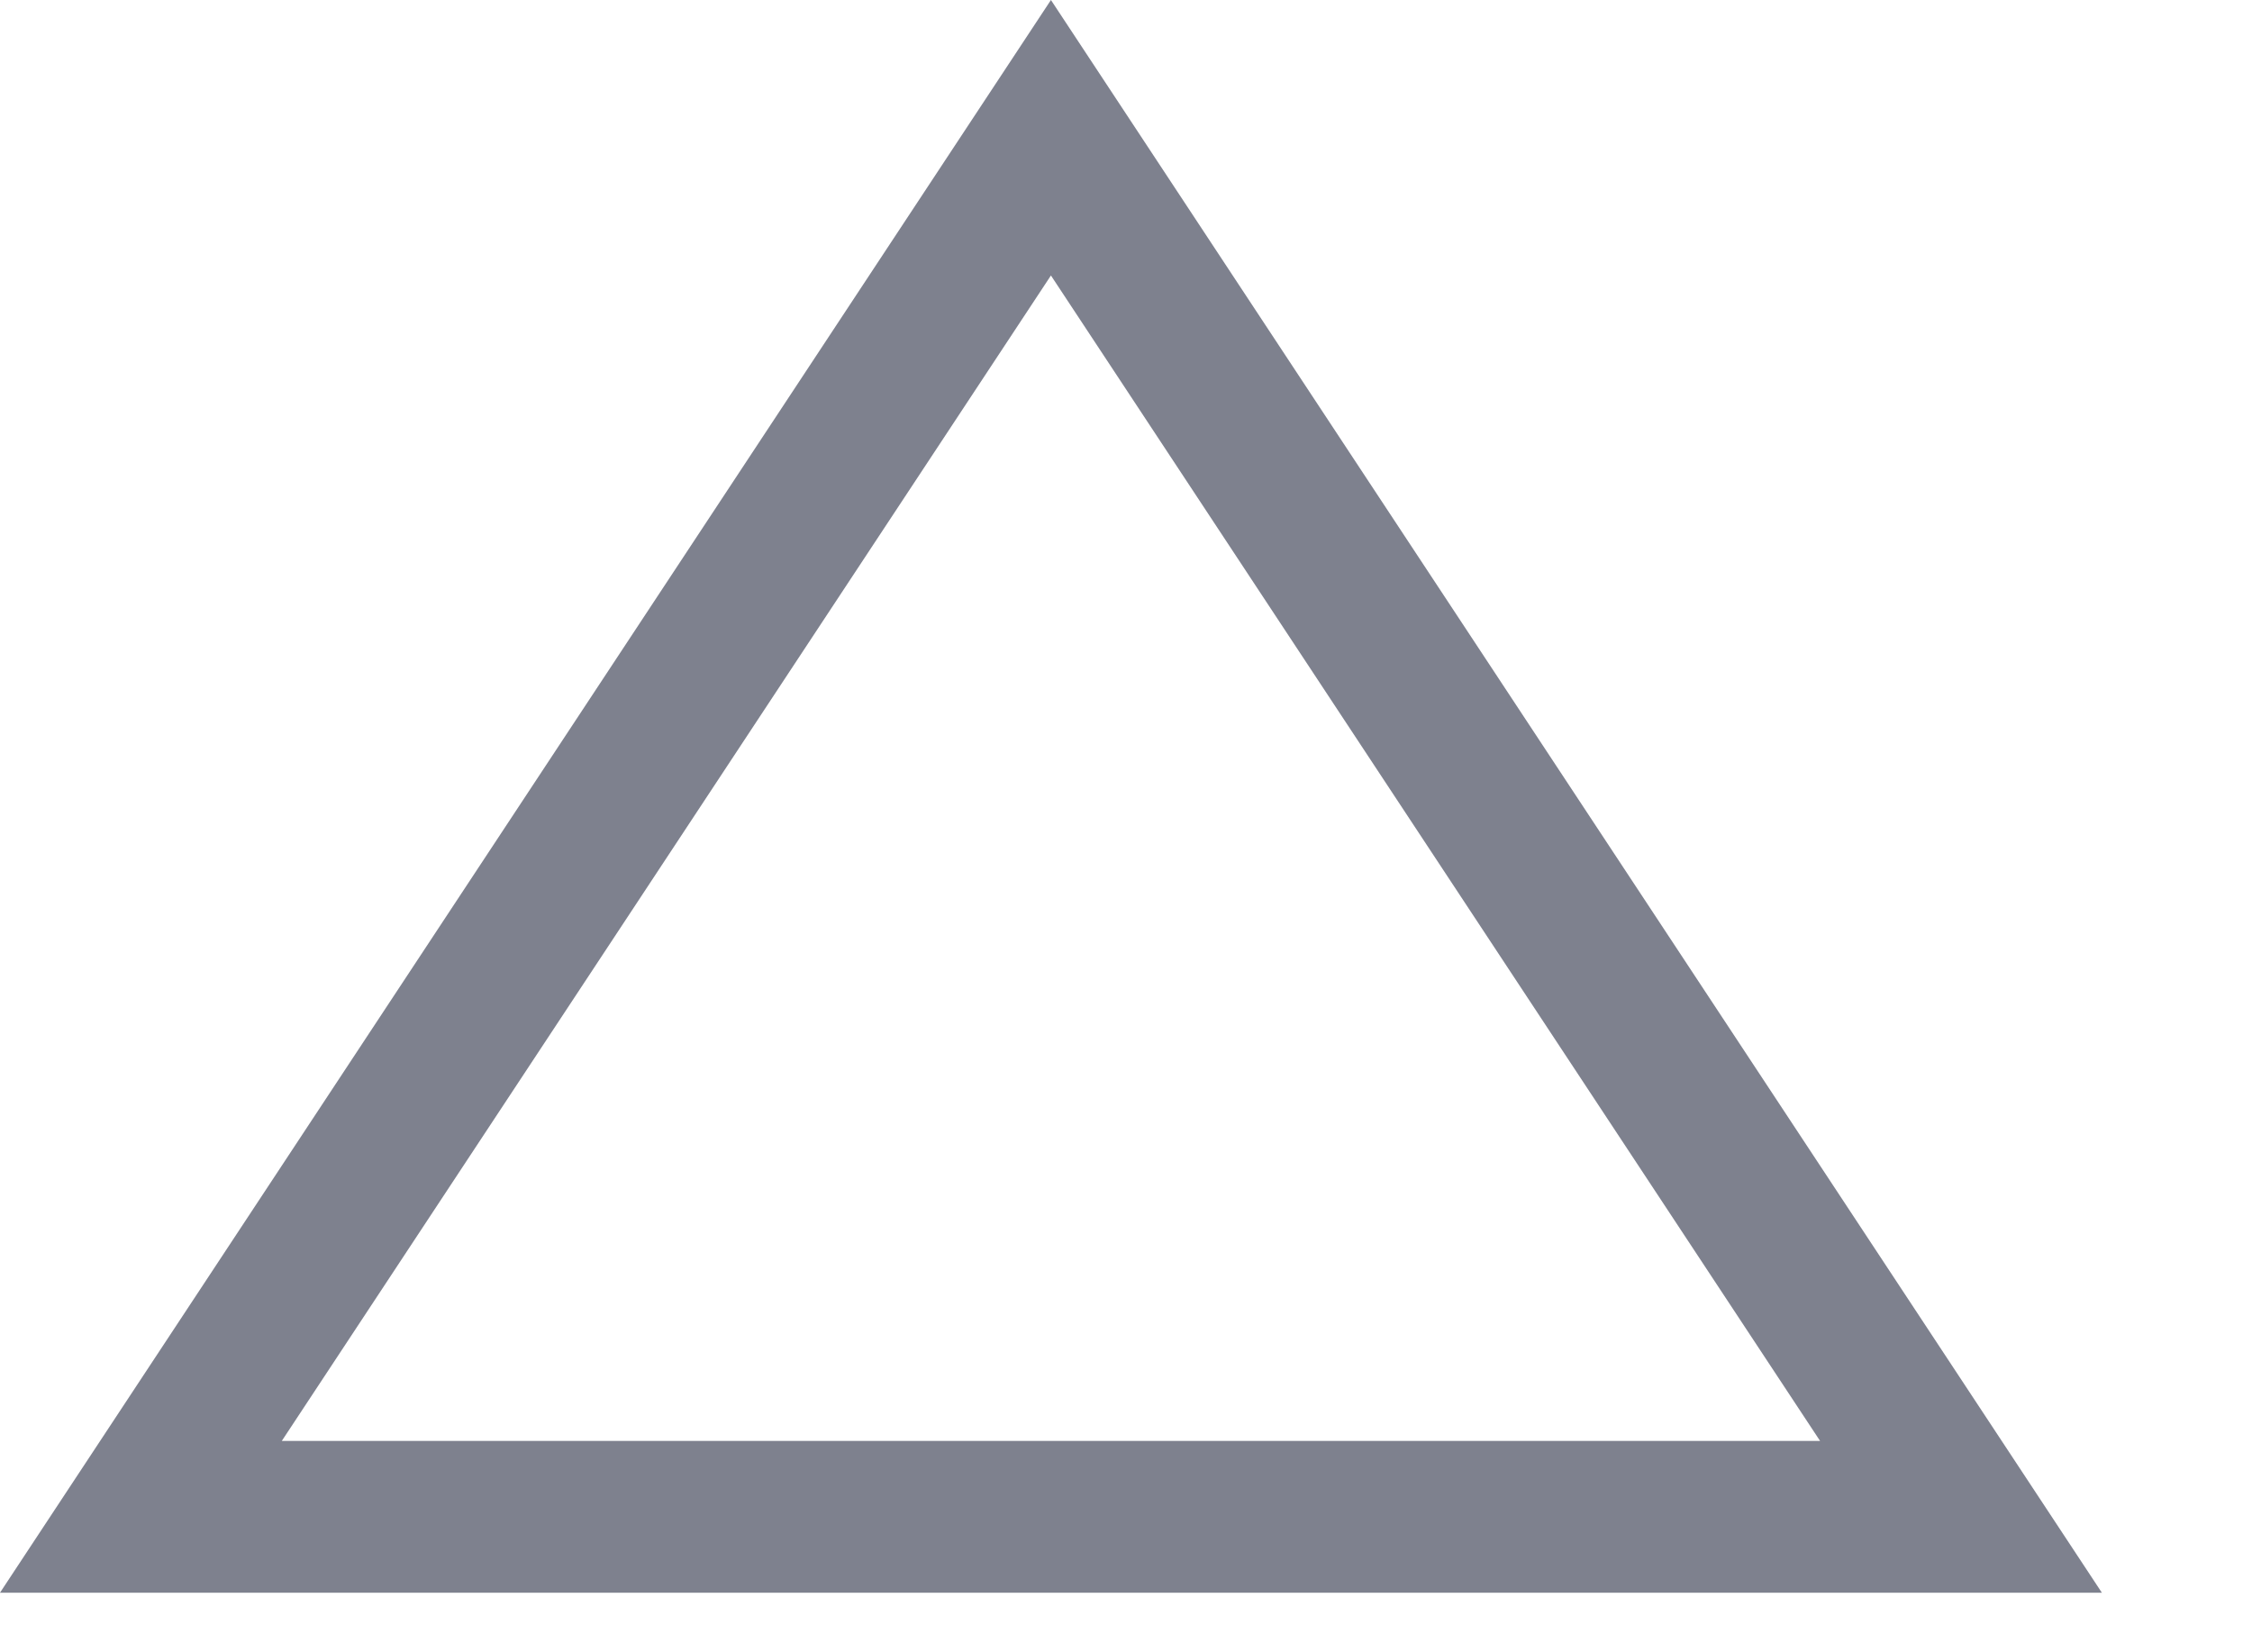
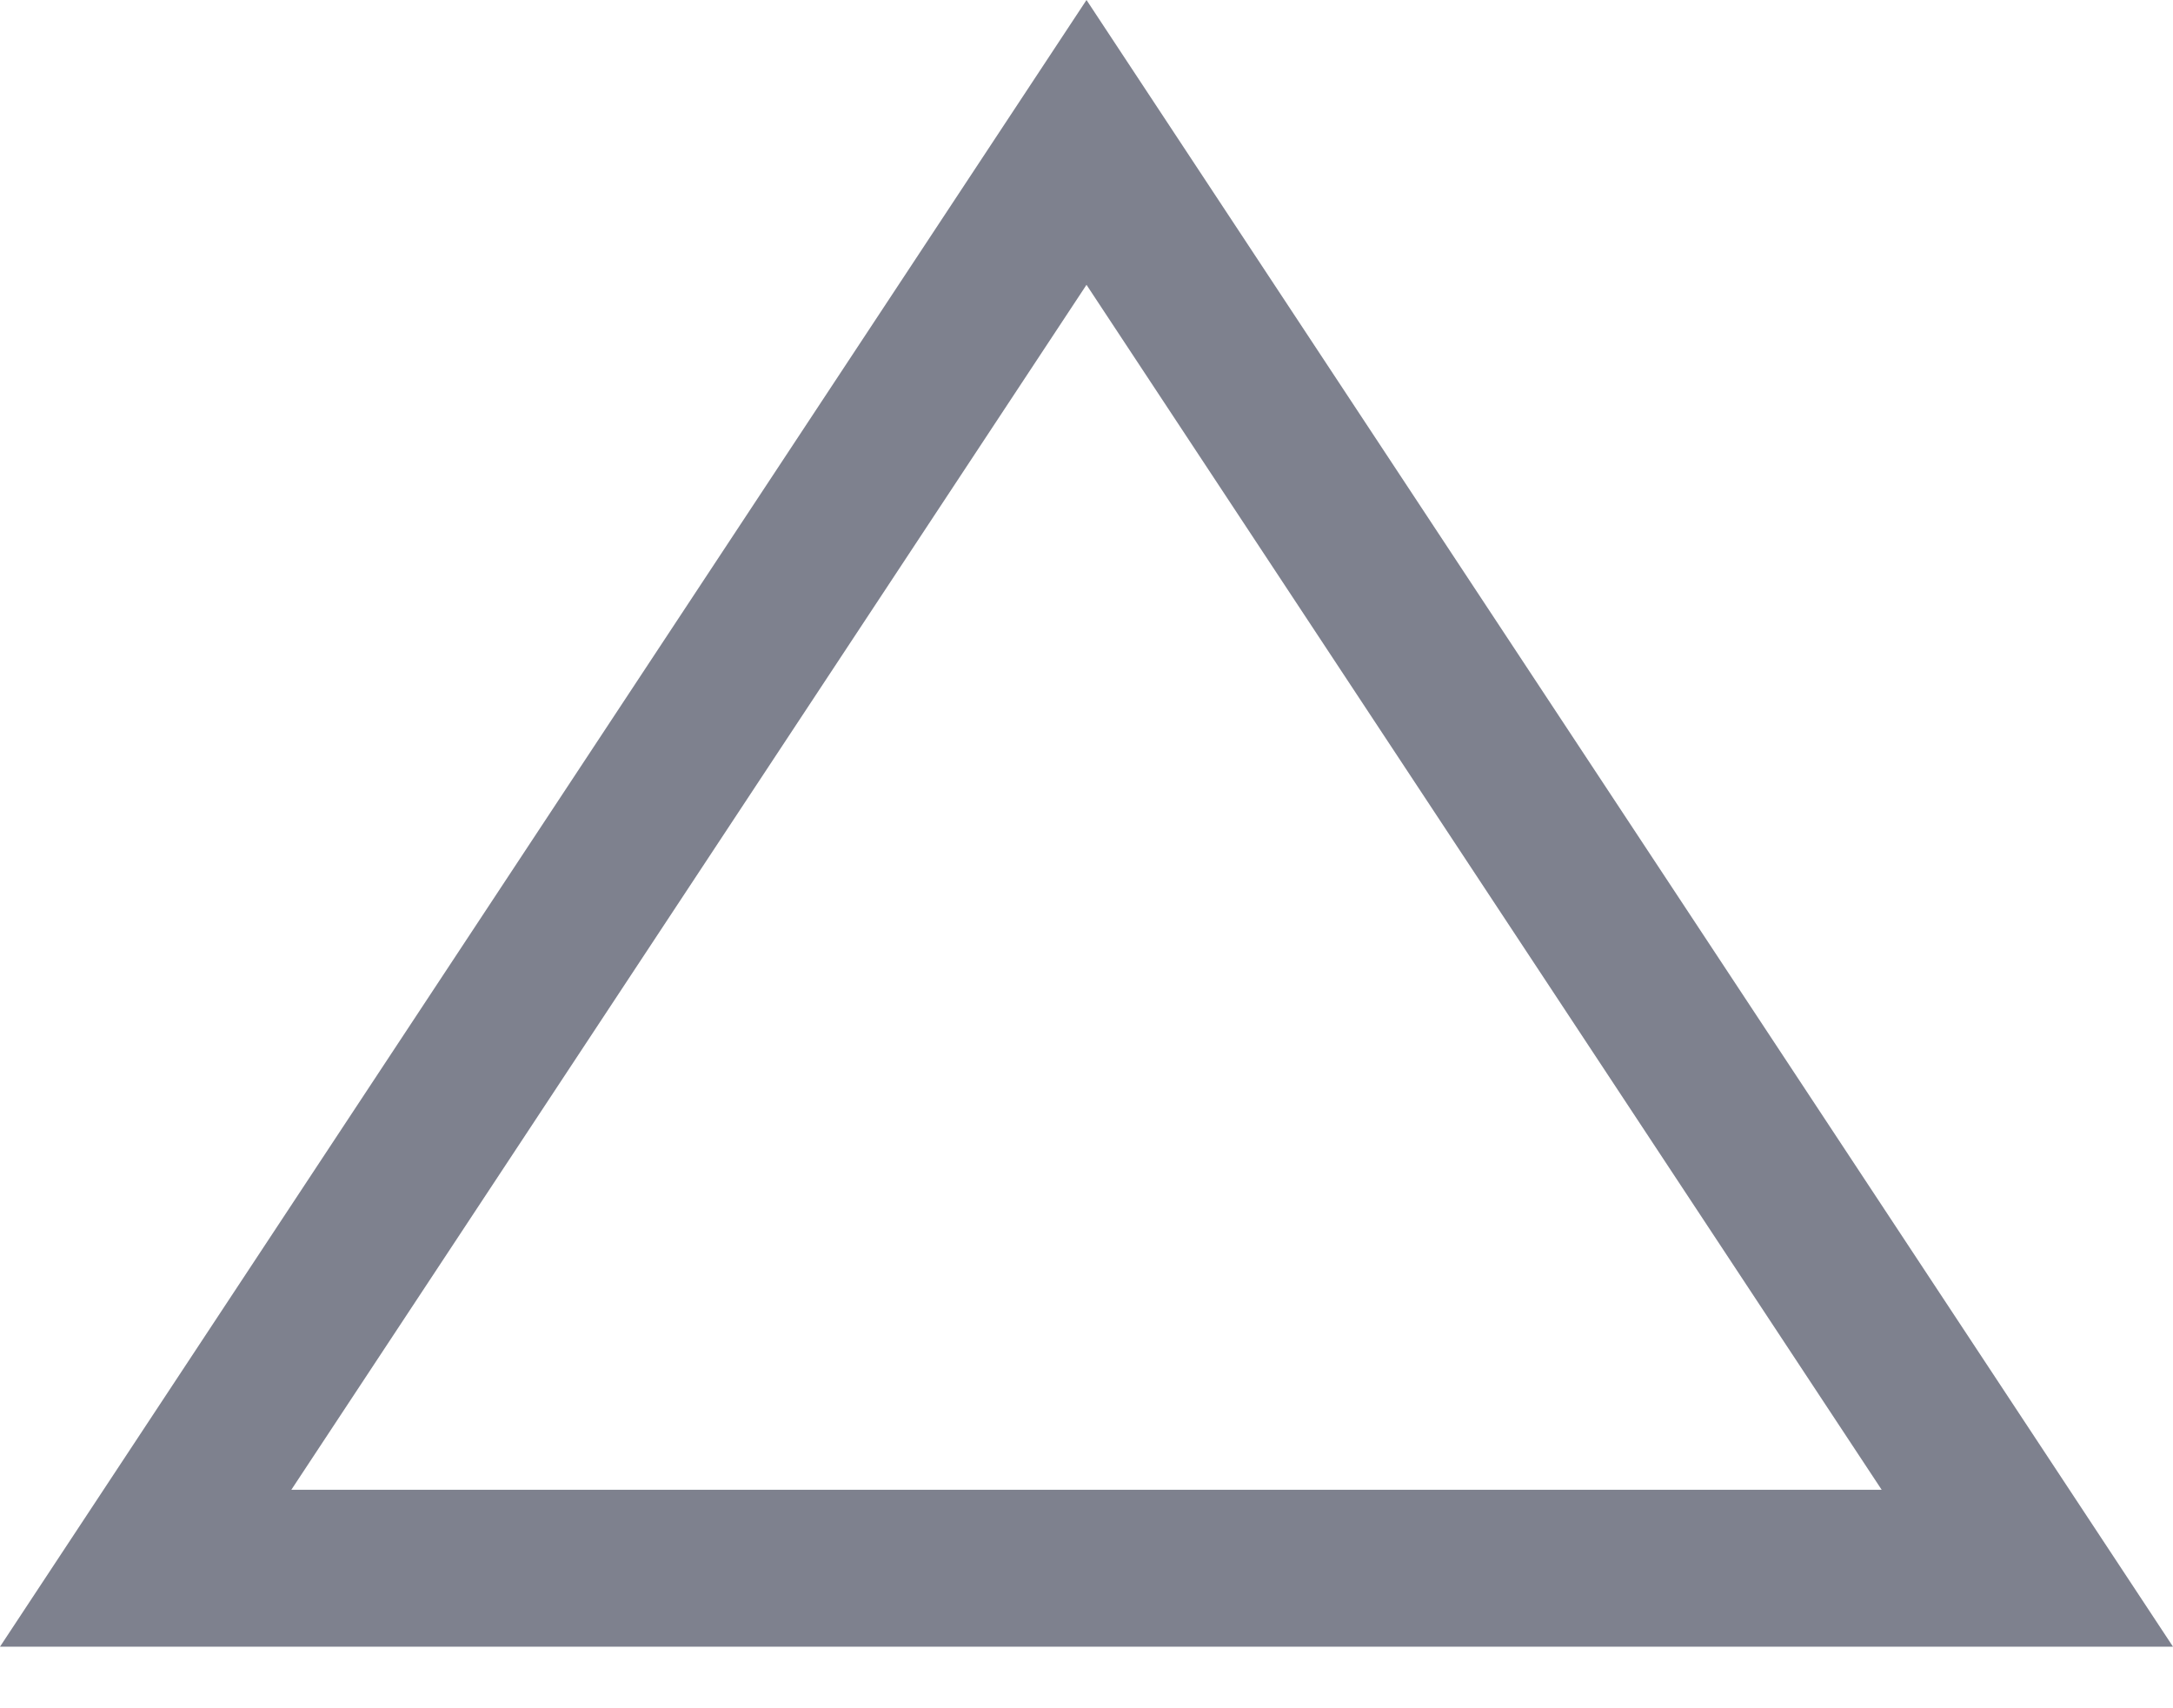
- <svg xmlns="http://www.w3.org/2000/svg" width="15" height="11" viewBox="0 0 15 11" fill="none">
+ <svg xmlns="http://www.w3.org/2000/svg" width="14" height="11" viewBox="0 0 14 11" fill="none">
  <path fill-rule="evenodd" clip-rule="evenodd" d="M7 0L0 10.609L14 10.609L7 0ZM7 1.835L1.877 9.598L12.123 9.598L7 1.835Z" fill="#7E818E" />
</svg>
